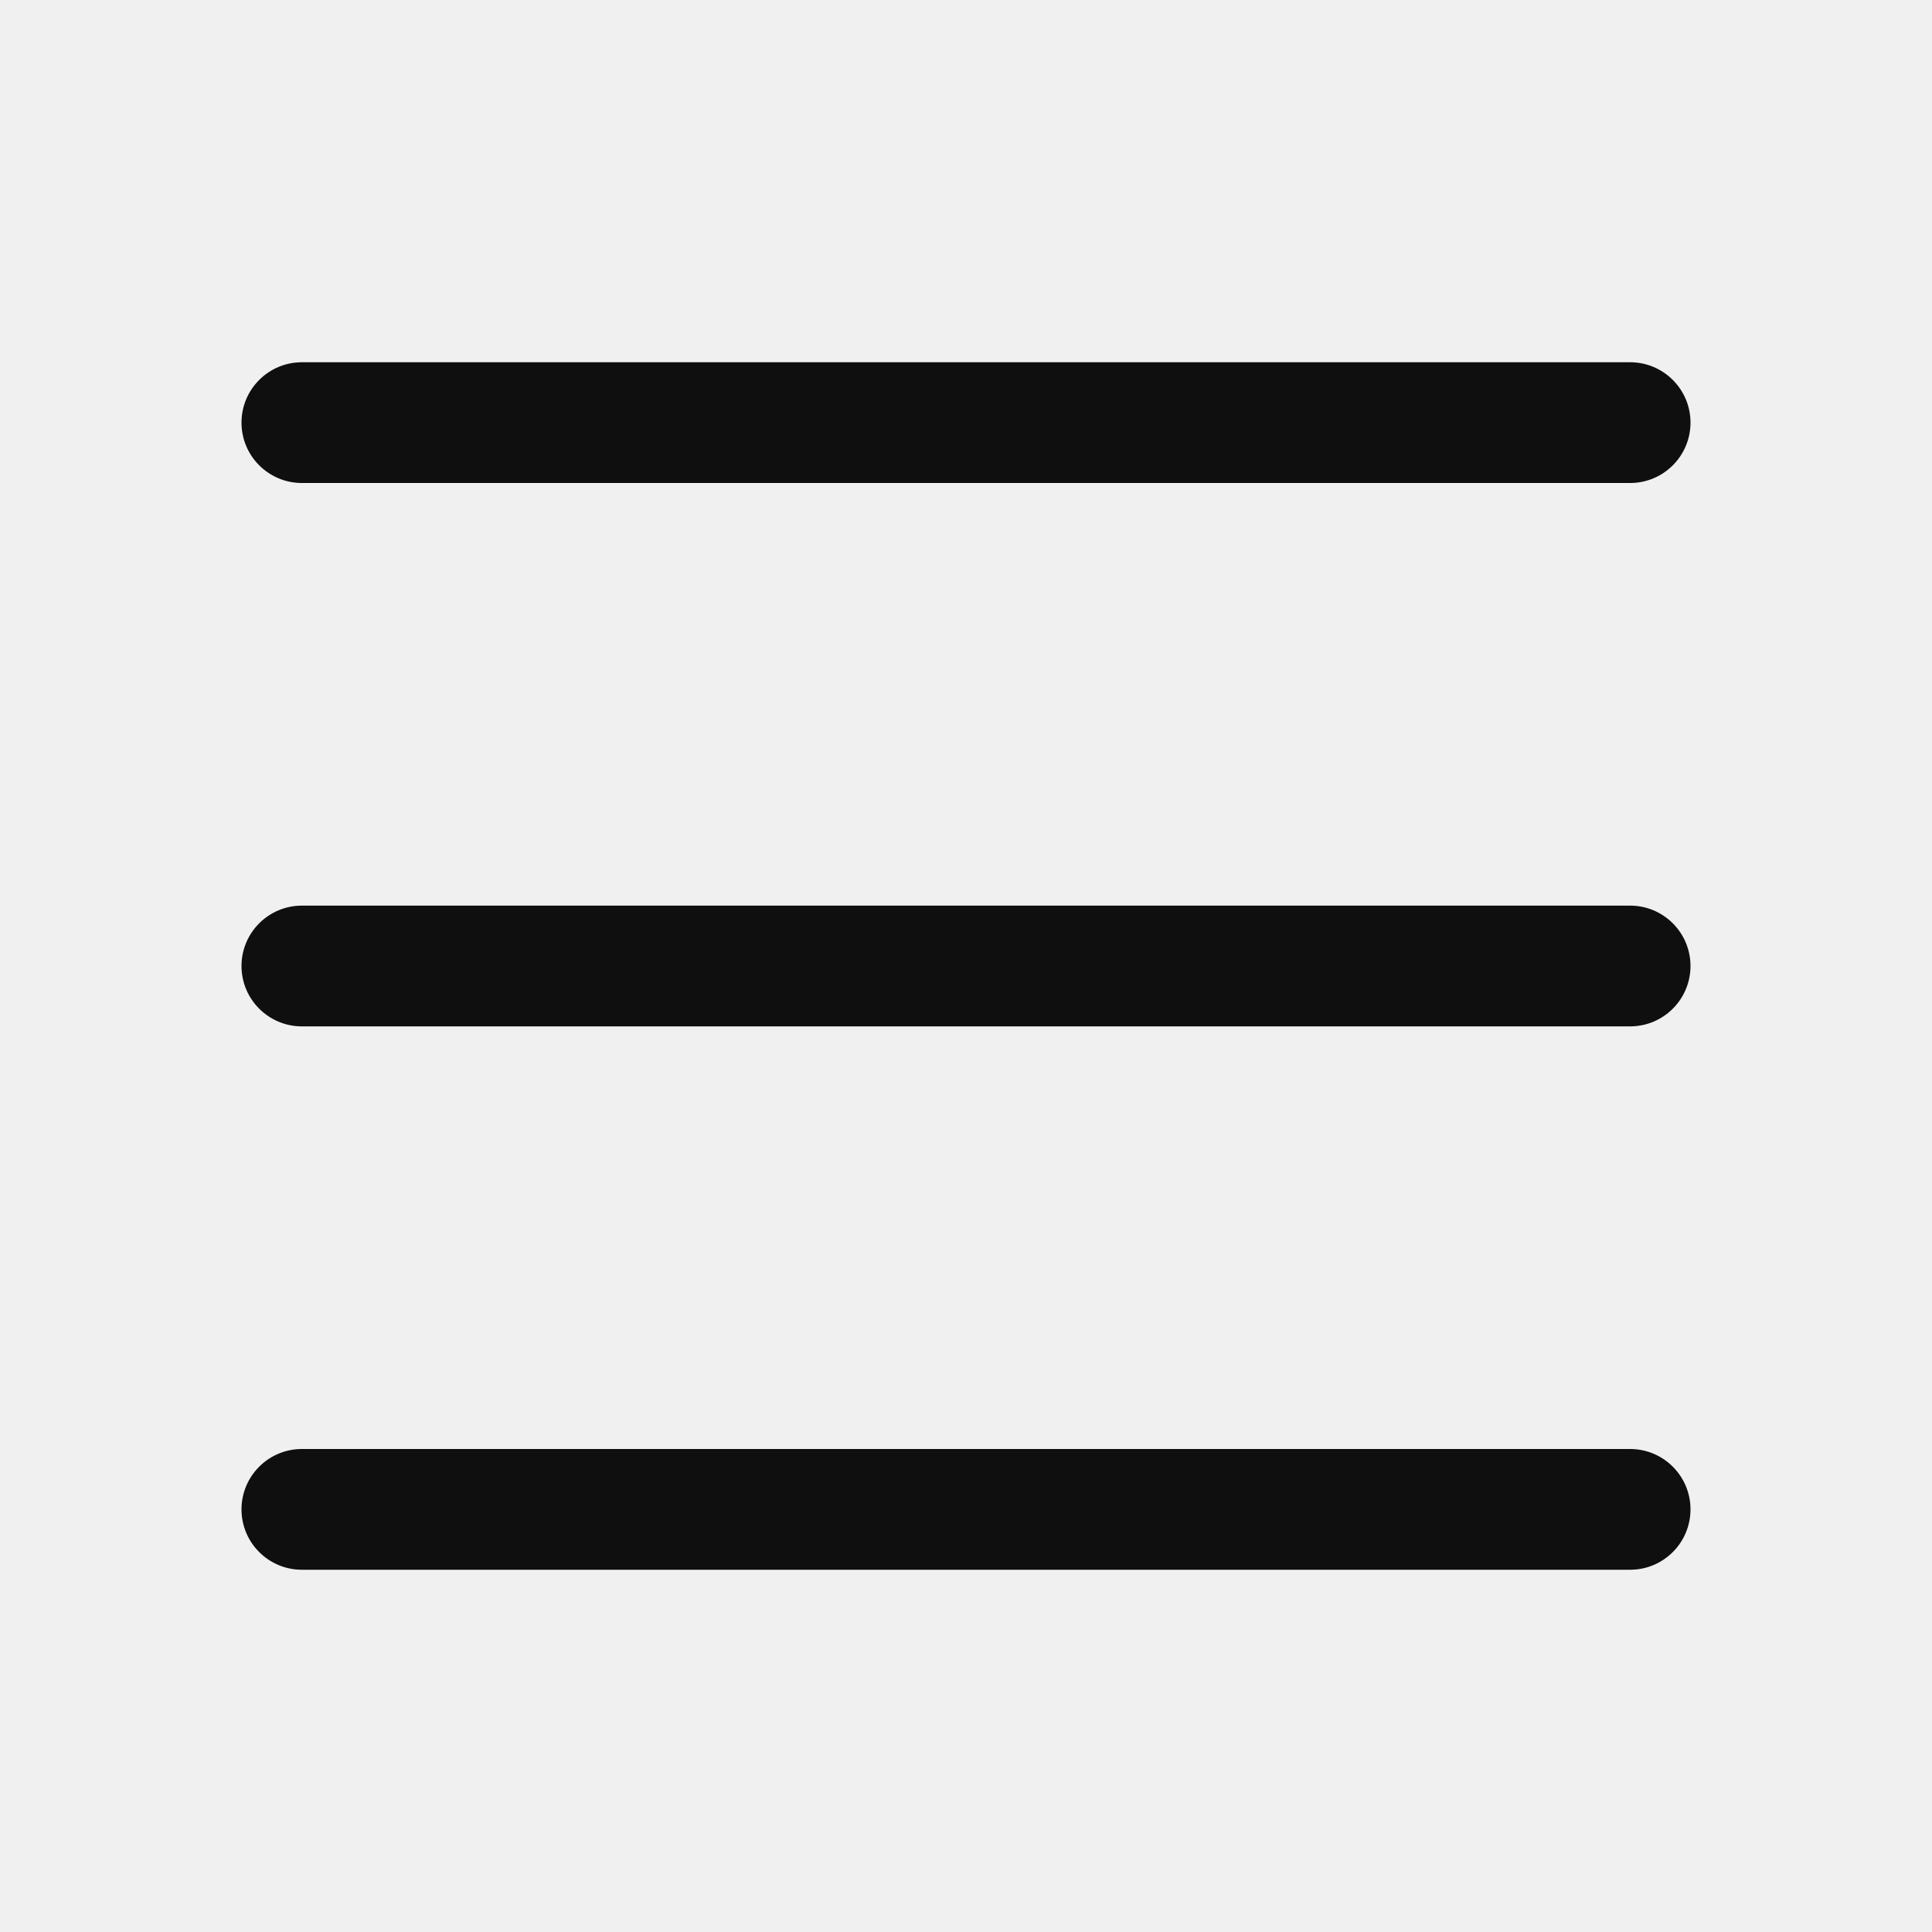
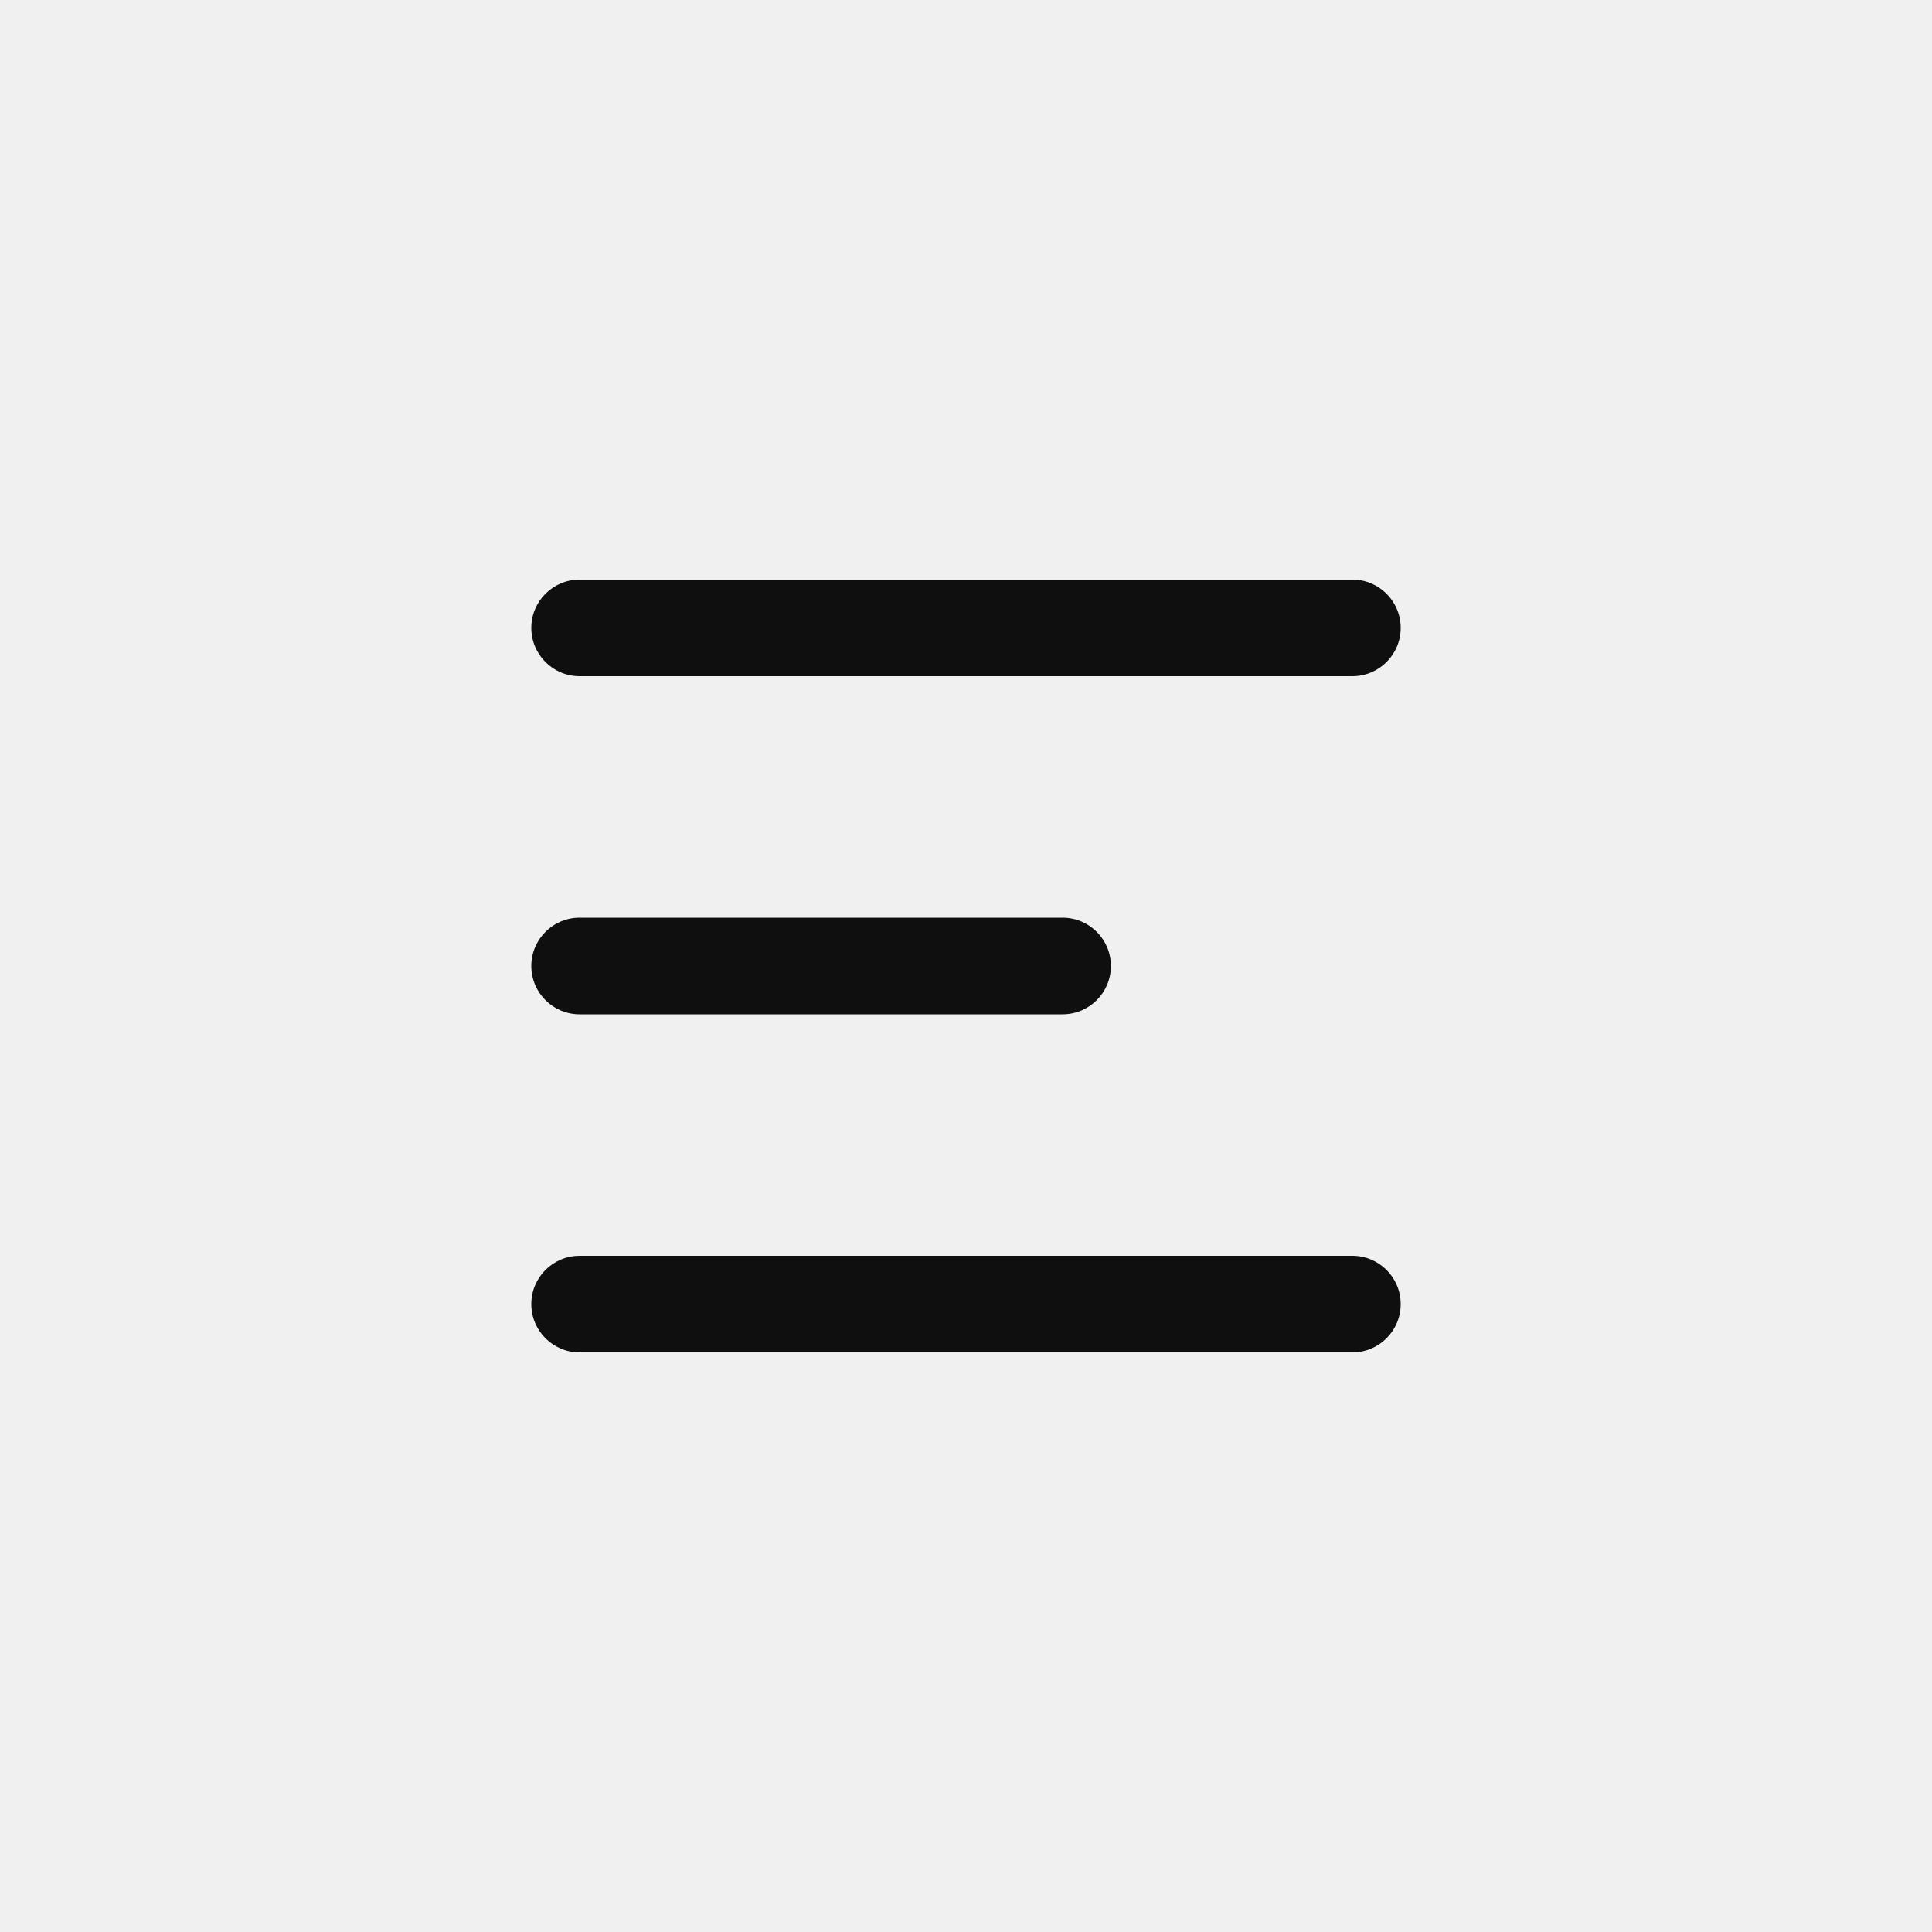
- <svg xmlns="http://www.w3.org/2000/svg" width="24" height="24" viewBox="0 0 24 24" fill="none">
-   <g id="ic-hamburger">
-     <path id="Icon" fill-rule="evenodd" clip-rule="evenodd" d="M3 5.25C3 4.836 3.336 4.5 3.75 4.5H20.25C20.664 4.5 21 4.836 21 5.25C21 5.664 20.664 6 20.25 6L3.75 6C3.336 6 3 5.664 3 5.25ZM3 12C3 11.586 3.336 11.25 3.75 11.25L20.25 11.25C20.664 11.25 21 11.586 21 12C21 12.414 20.664 12.75 20.25 12.75L3.75 12.75C3.336 12.75 3 12.414 3 12ZM3.75 19.5H20.25C20.664 19.5 21 19.164 21 18.75C21 18.336 20.664 18 20.25 18H3.75C3.336 18 3 18.336 3 18.75C3 19.164 3.336 19.5 3.75 19.5Z" fill="#0F0F0F" />
+ <svg xmlns="http://www.w3.org/2000/svg" width="40" height="40" viewBox="0 0 40 40" fill="none">
+   <g clip-path="url(#clip0_12758_35772)">
+     <path fill-rule="evenodd" clip-rule="evenodd" d="M11 13C11 12.448 11.448 12 12 12H28C28.552 12 29 12.448 29 13C29 13.552 28.552 14 28 14H12C11.448 14 11 13.552 11 13ZM11 20C11 19.448 11.448 19 12 19H22C22.552 19 23 19.448 23 20C23 20.552 22.552 21 22 21H12C11.448 21 11 20.552 11 20ZM12 26C11.448 26 11 26.448 11 27C11 27.552 11.448 28 12 28H28C28.552 28 29 27.552 29 27C29 26.448 28.552 26 28 26H12Z" fill="#0F0F0F" />
  </g>
+   <defs>
+     <clipPath id="clip0_12758_35772">
+       <rect width="40" height="40" rx="20" fill="white" />
+     </clipPath>
+   </defs>
</svg>
